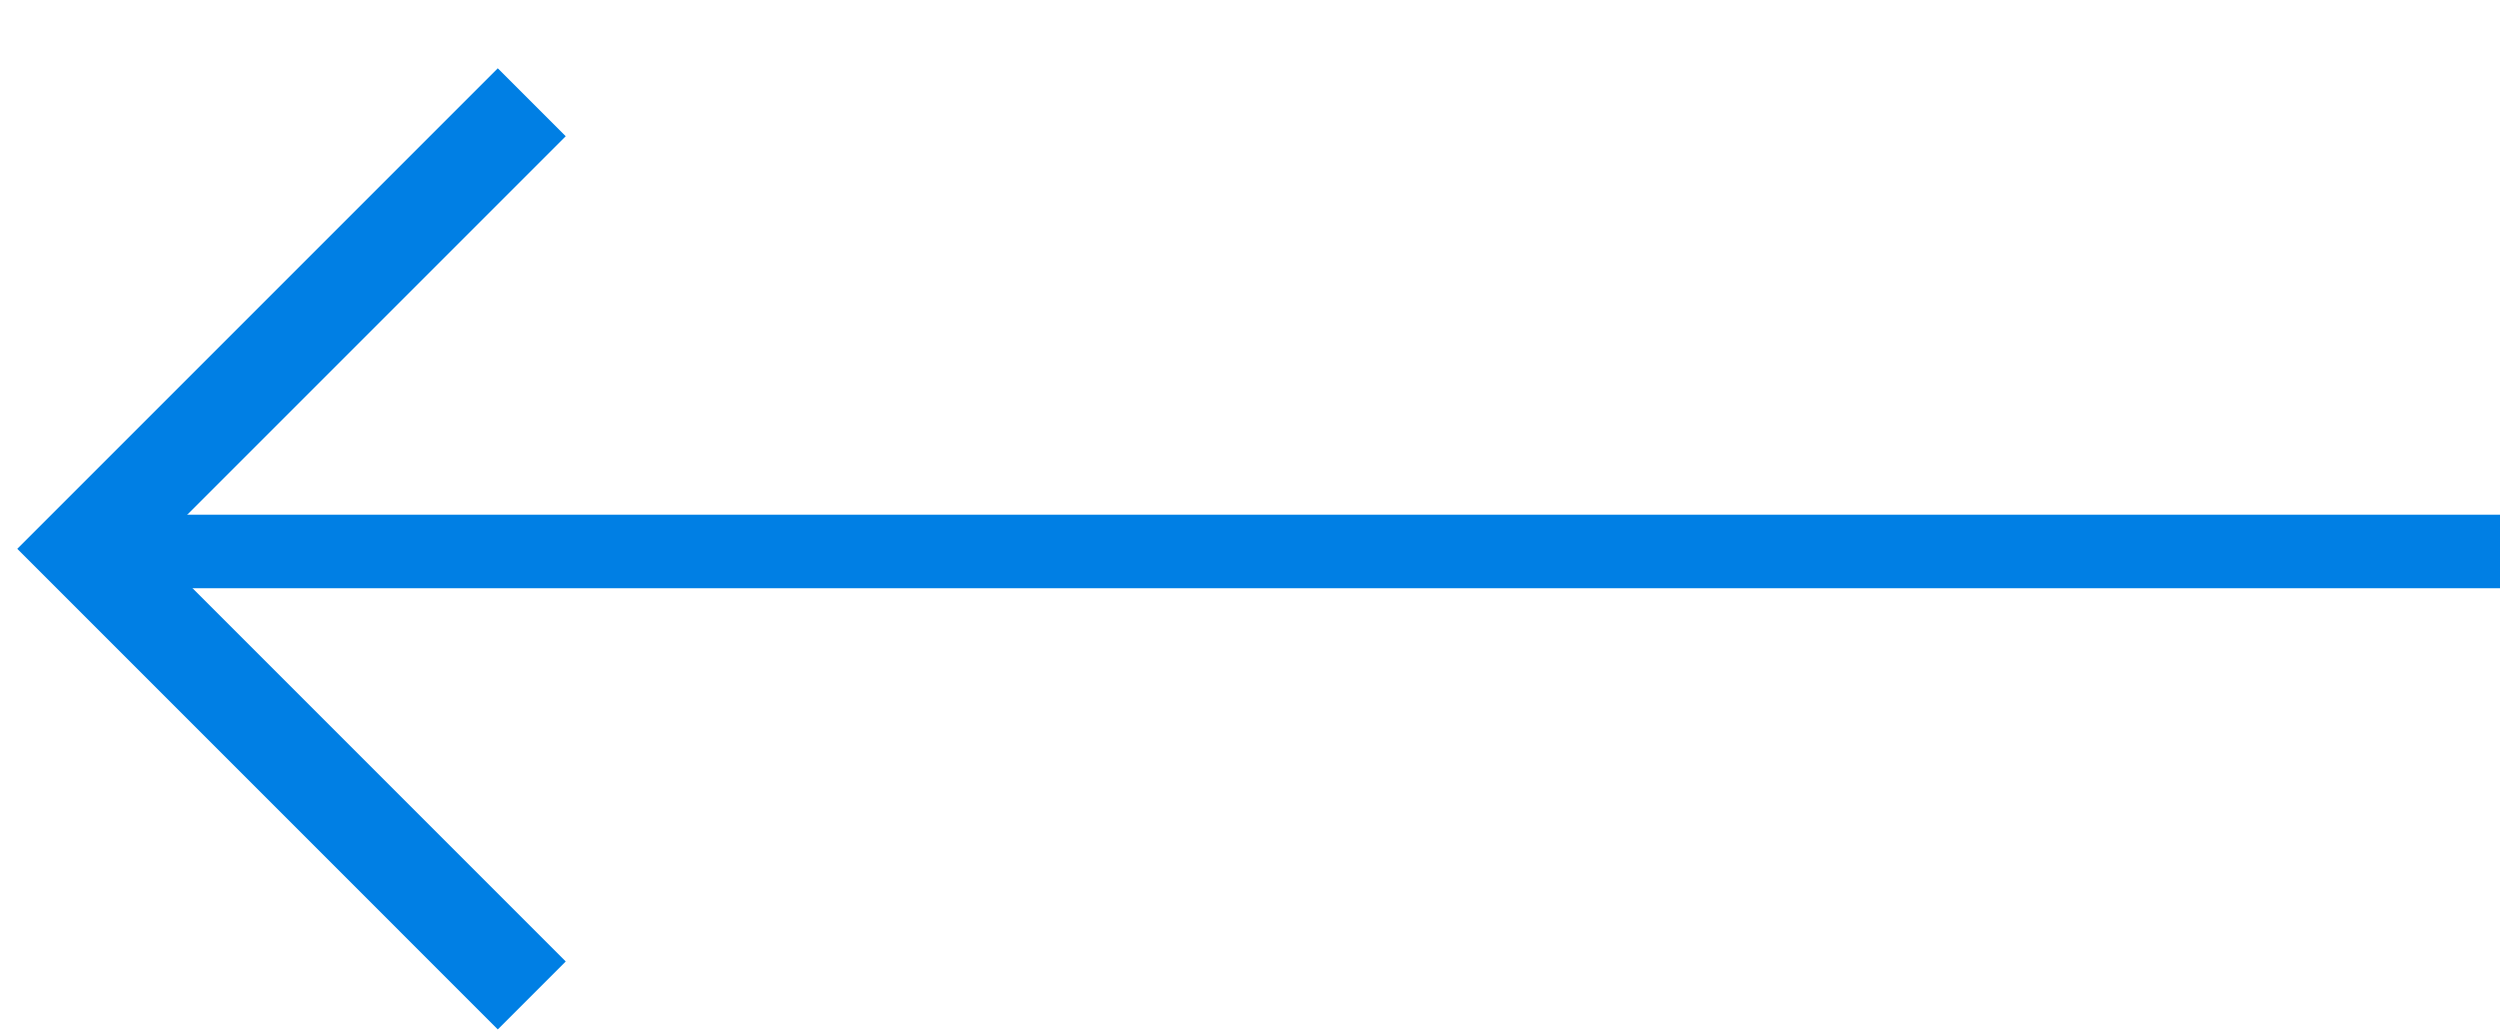
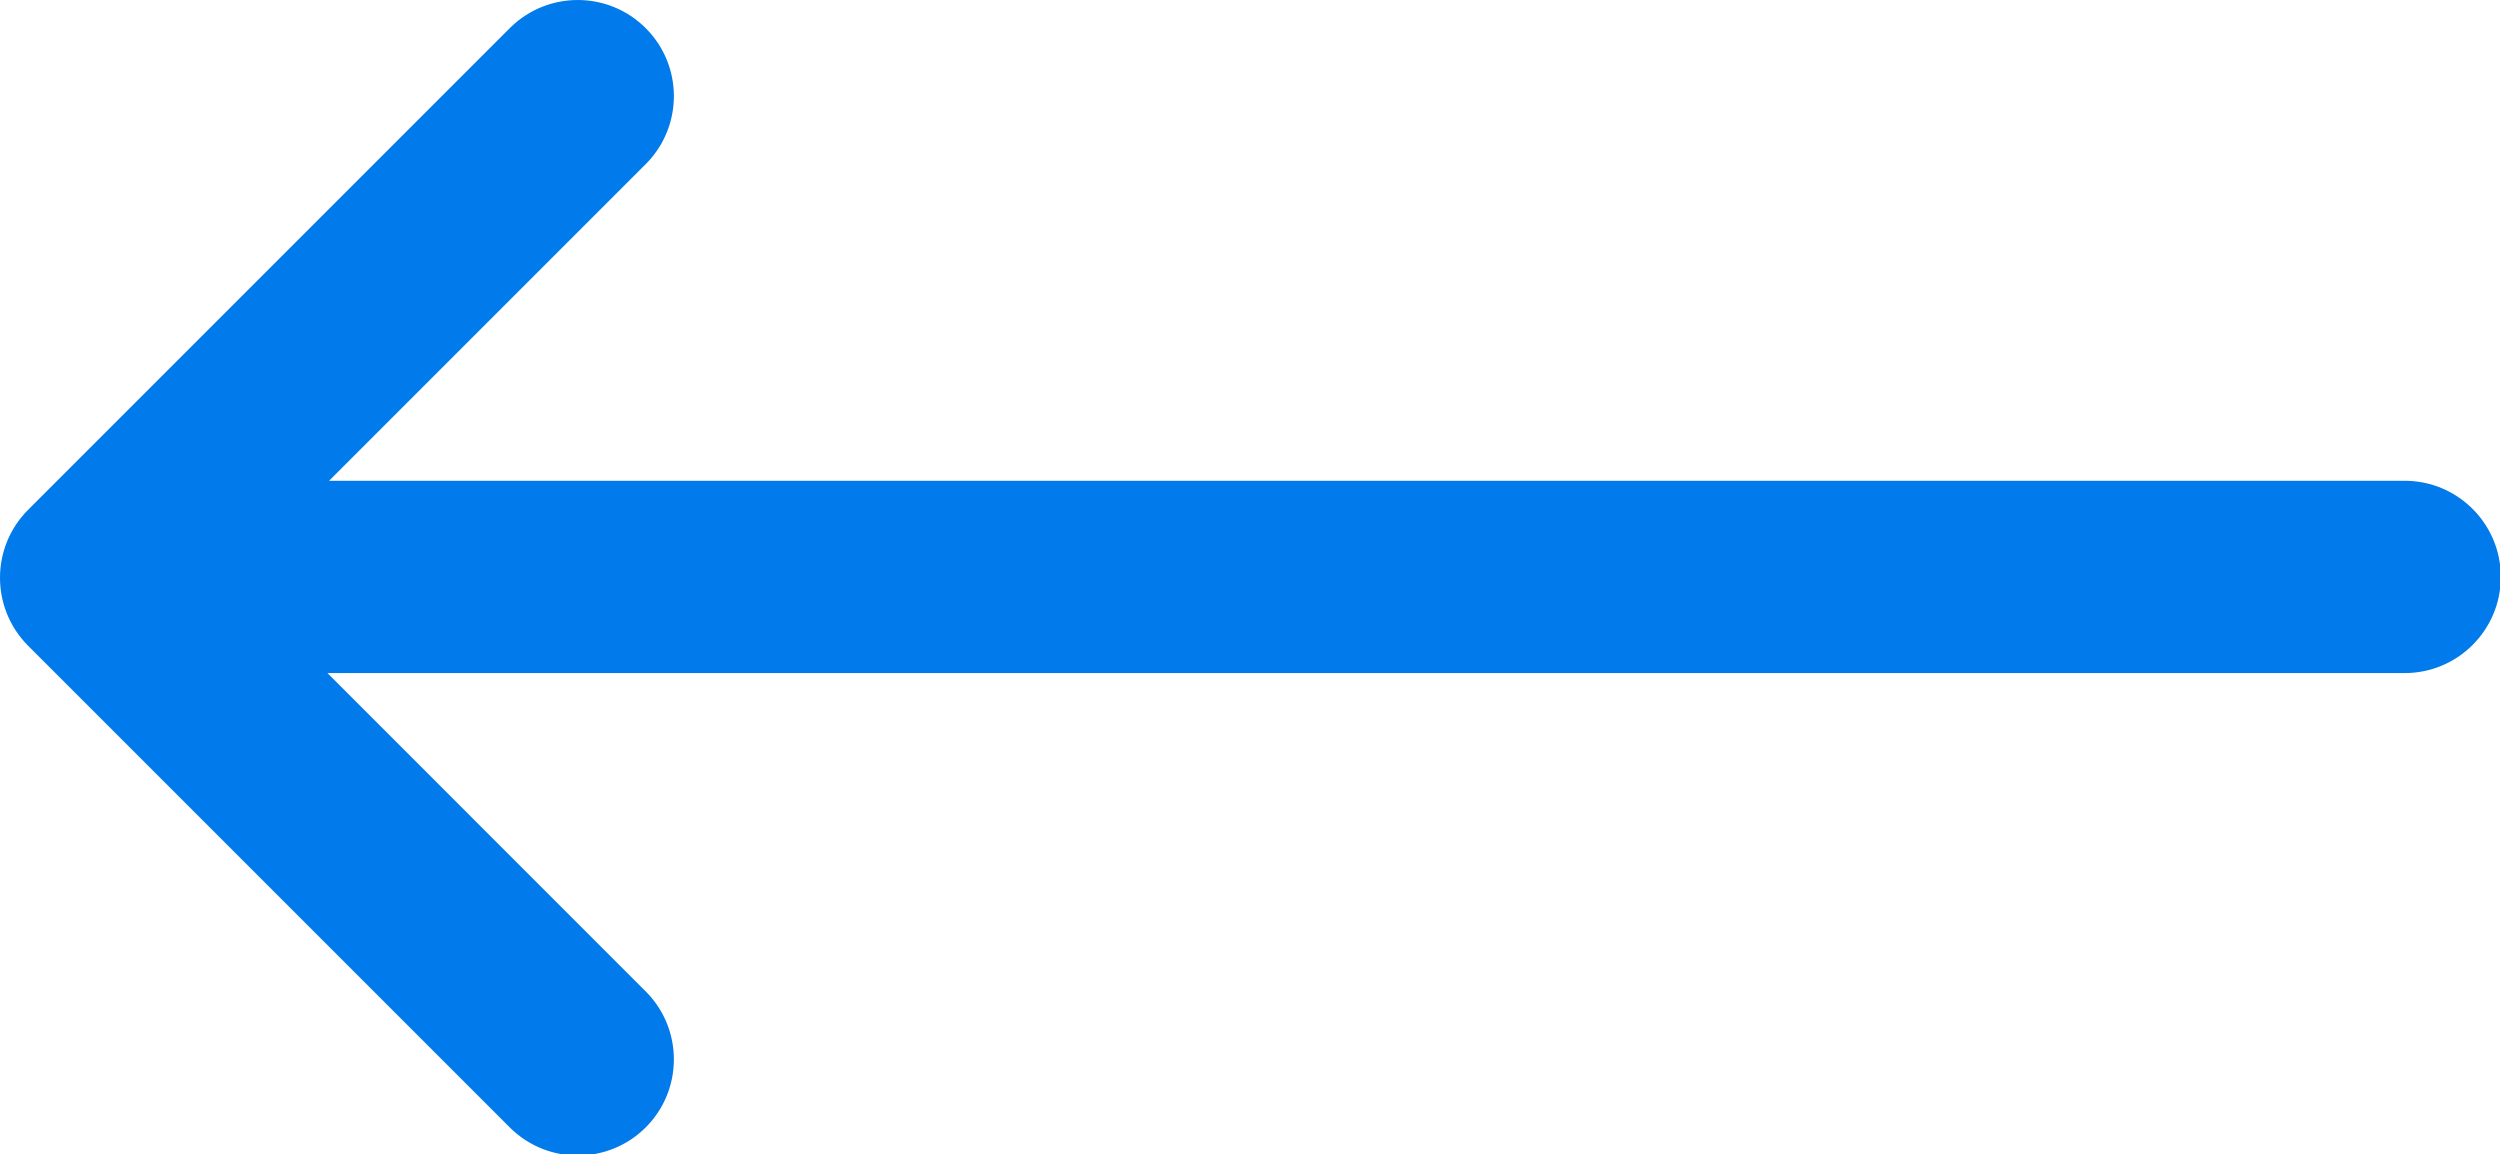
- <svg xmlns="http://www.w3.org/2000/svg" width="34px" height="14px" viewBox="0 0 34 14" version="1.1">
+ <svg xmlns="http://www.w3.org/2000/svg" width="26px" height="12px" viewBox="0 0 26 12" version="1.1">
  <defs />
-   <g id="1440" stroke="none" stroke-width="1" fill="none" fill-rule="evenodd">
-     <g id="png_2.0/ostrog_2.0_ficher_list_01" transform="translate(-371, -3241)" fill="#007FE4" fill-rule="nonzero">
-       <g id="Кнопки-пагинации" transform="translate(190, 3224)">
-         <g id="Две-кнопки" transform="translate(111, 0)">
-           <g id="Вперед-Copy">
-             <g id="svg_2.0/ficher_list/arrow_back_icon" transform="translate(87, 24) scale(-1, 1) translate(-87, -24) translate(70, 17)">
-               <rect id="Rectangle-5" x="0" y="7" width="32" height="1" />
-               <path d="M26.306,13.076 L31.917,7.464 L26.306,1.853 L27.23,0.929 L33.765,7.464 L27.23,14 L26.306,13.076 Z" id="Combined-Shape" />
-             </g>
-           </g>
-         </g>
+   <g id="Page-1" stroke="none" stroke-width="1" fill="none" fill-rule="evenodd">
+     <g id="png/ostrog_game_page_06" transform="translate(-465, -6257)" fill="#017AEB">
+       <g id="Просто-текст" transform="translate(465, 6253)">
+         <path d="M22.603,11 L1,11 C0.448,11 6.76353751e-17,10.552 0,10 C-6.76353751e-17,9.448 0.448,9 1,9 L22.586,9 L19.281,5.695 C18.902,5.302 18.907,4.679 19.293,4.293 C19.679,3.907 20.302,3.902 20.695,4.281 L25.716,9.302 C26.106,9.692 26.106,10.325 25.716,10.716 L20.695,15.737 C20.302,16.116 19.679,16.11 19.293,15.725 C18.907,15.339 18.902,14.715 19.281,14.323 L22.603,11 Z" id="svg/game_page/1400_arrow_left" transform="translate(13.00425, 10.00871) scale(-1, 1) translate(-13.00425, -10.00871) " />
      </g>
    </g>
  </g>
</svg>
